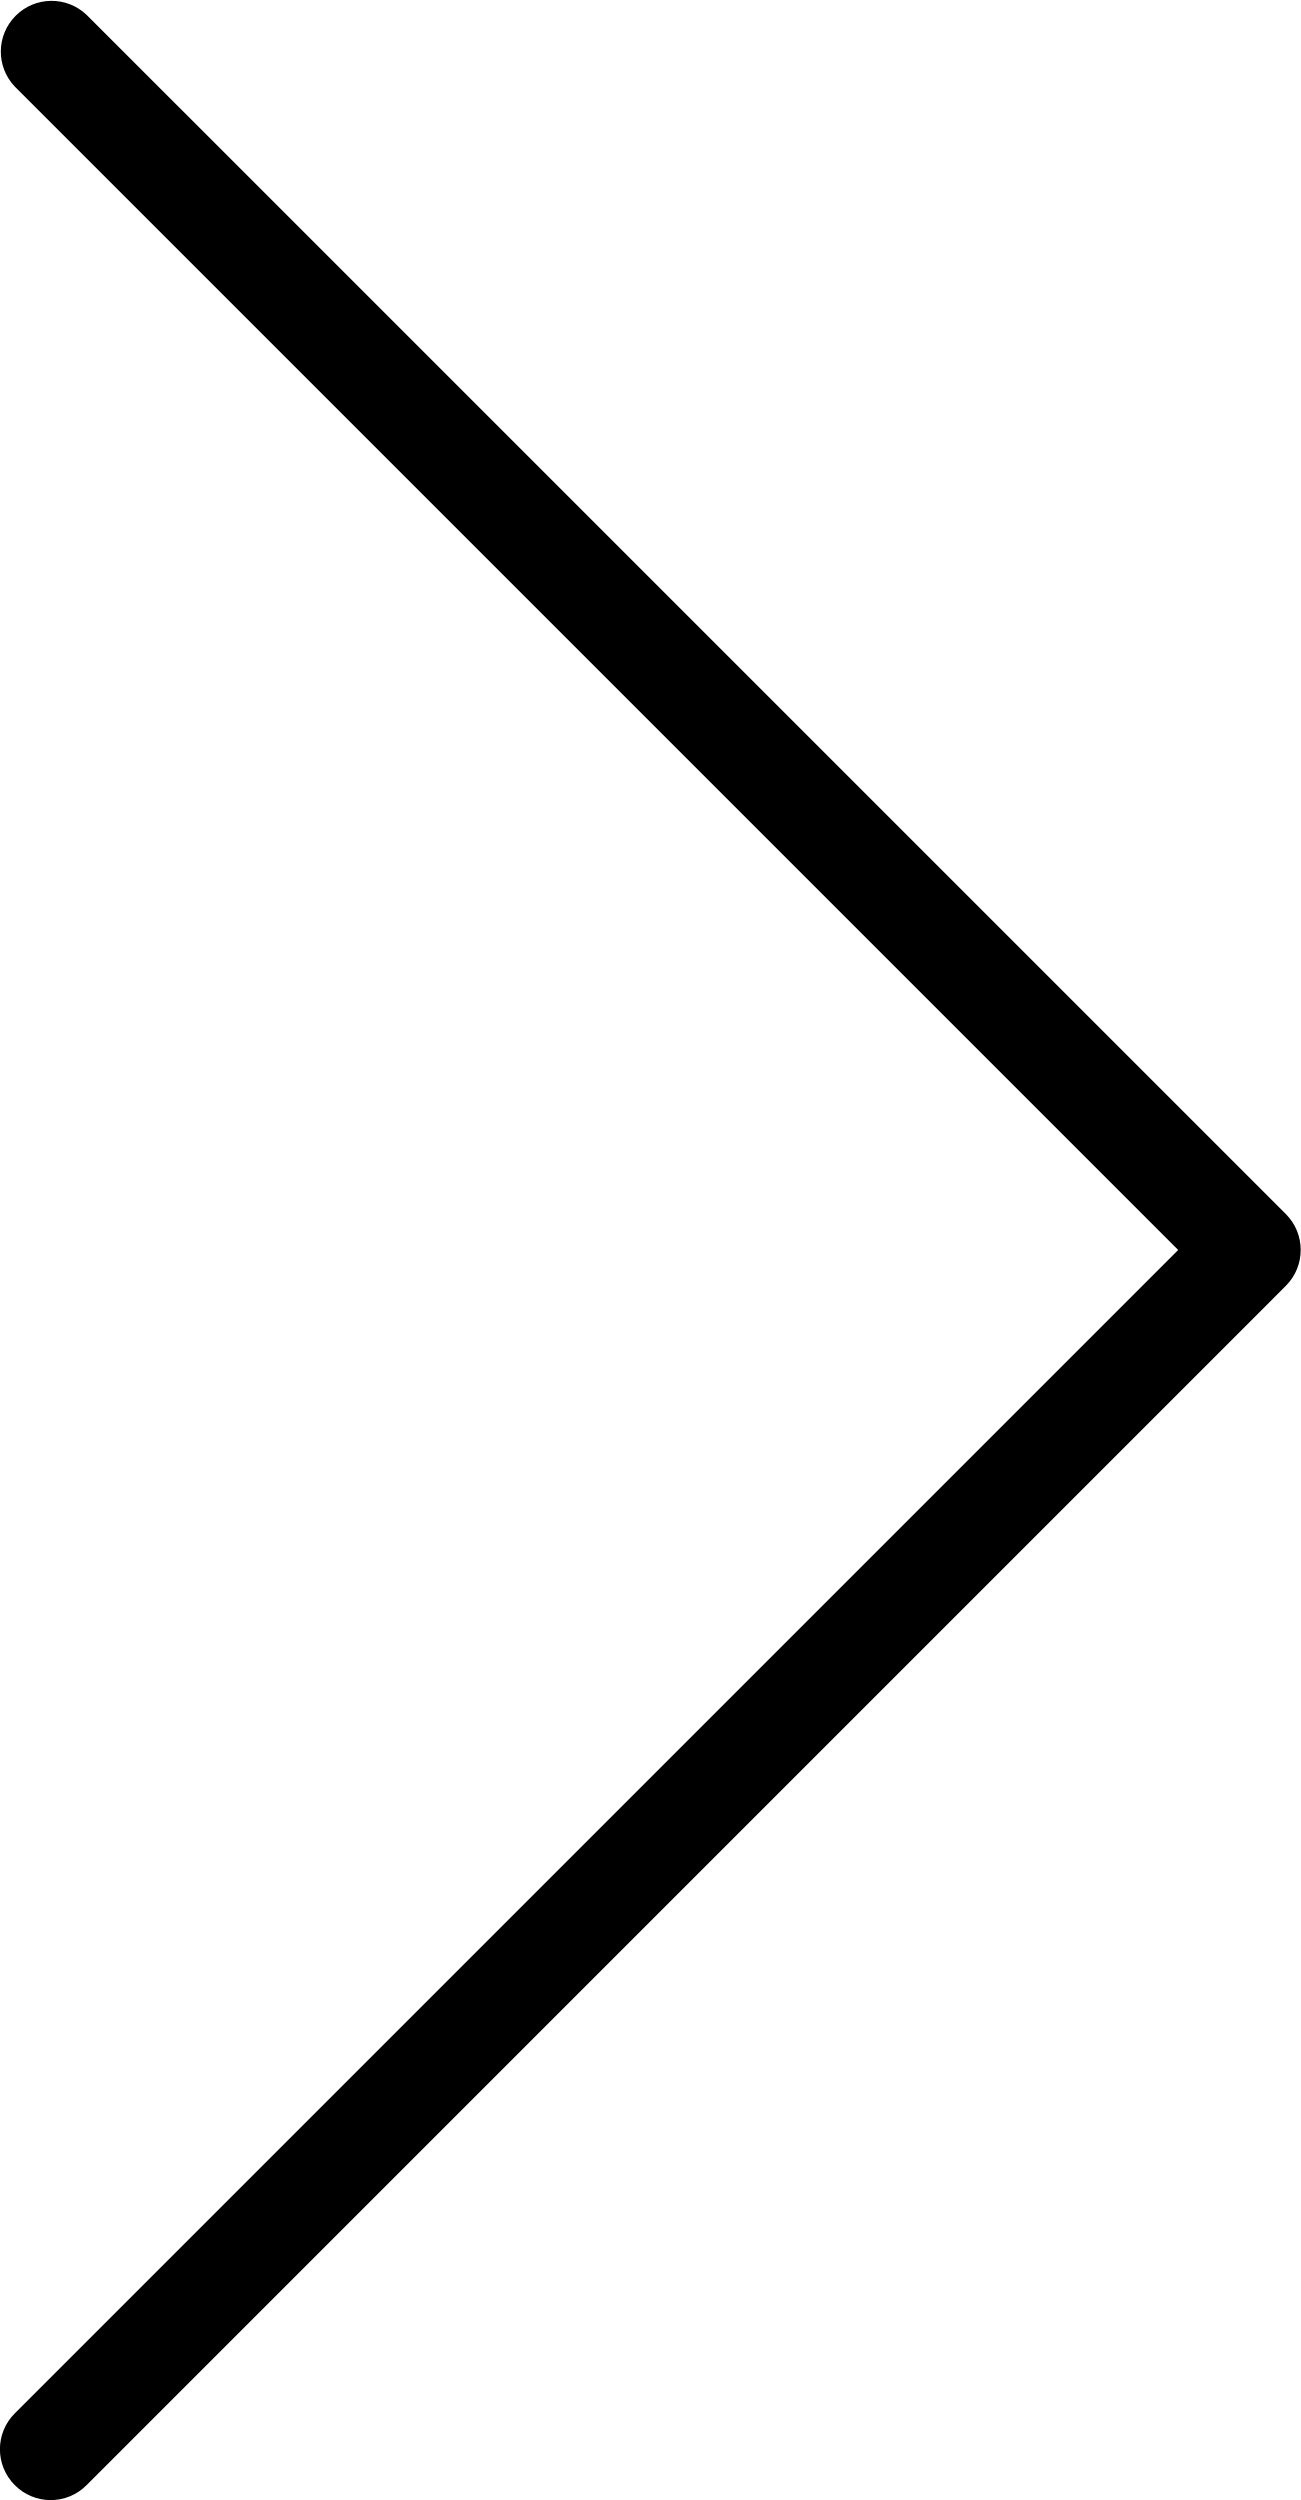
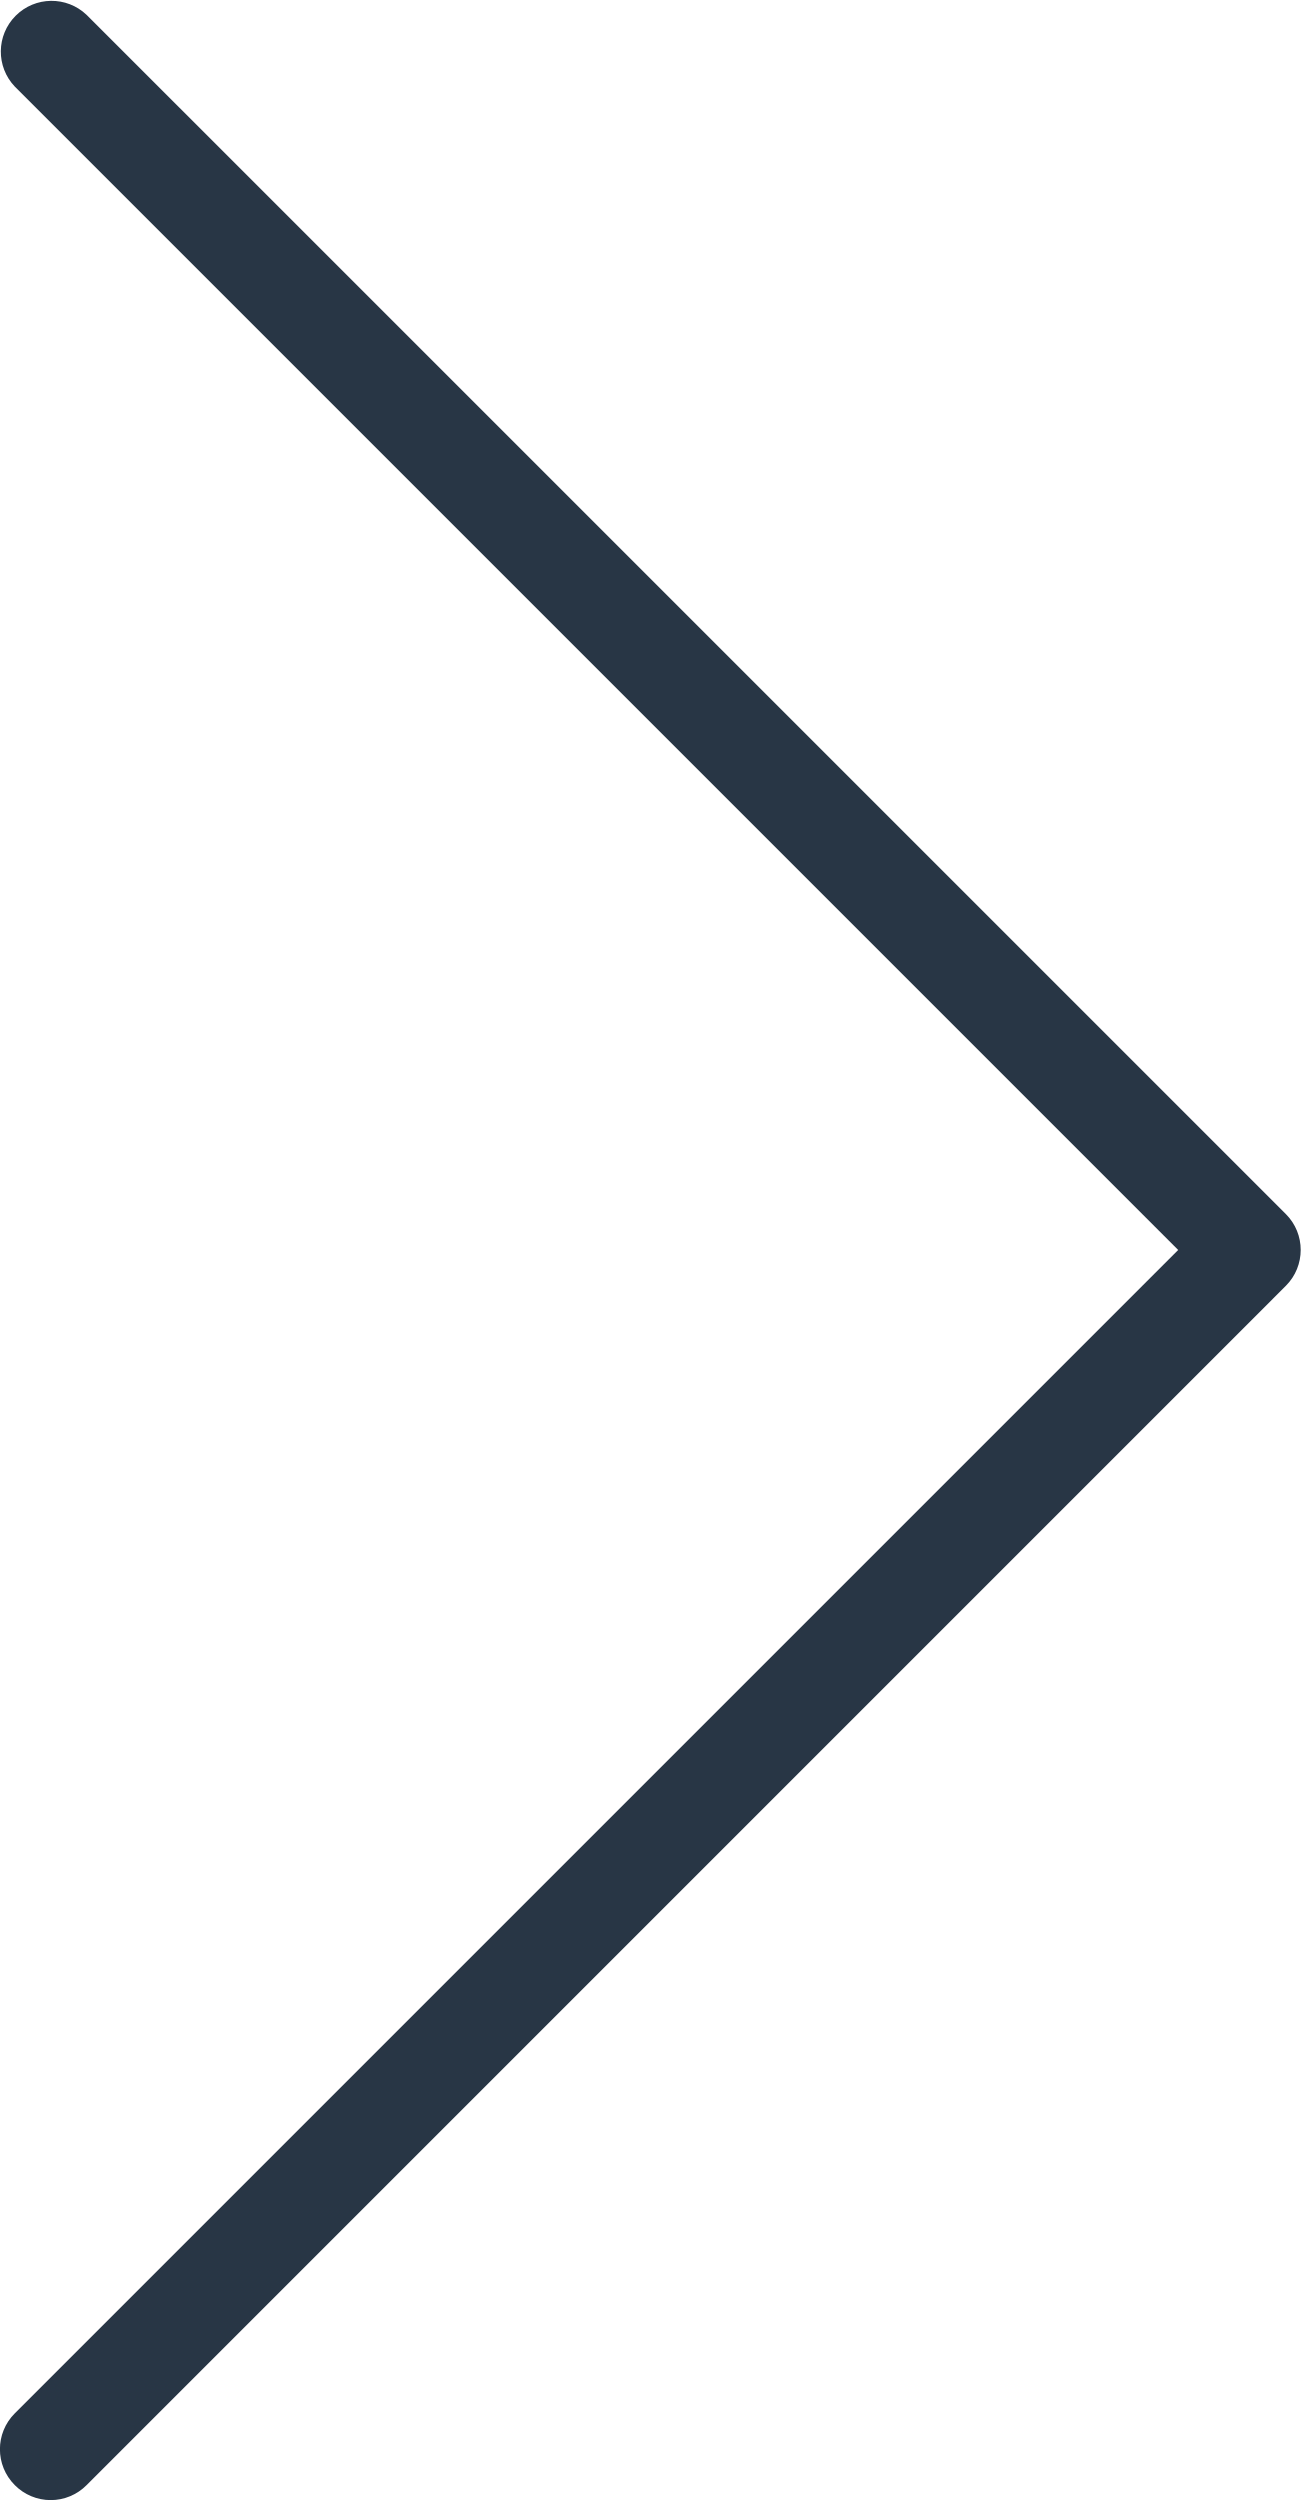
<svg xmlns="http://www.w3.org/2000/svg" width="21.706" height="41.719">
-   <path d="M19.661 20.859L.248 1.446A.847.847 0 0 1 1.445.248L21.458 20.26c.33.33.33.867 0 1.197L1.445 41.471a.843.843 0 0 1-1.198 0 .847.847 0 0 1 0-1.198l19.414-19.414z" />
+   <path fill="#283645" d="M19.661 20.859L.248 1.446A.847.847 0 0 1 1.445.248L21.458 20.26c.33.33.33.867 0 1.197L1.445 41.471a.843.843 0 0 1-1.198 0 .847.847 0 0 1 0-1.198l19.414-19.414z" />
</svg>
